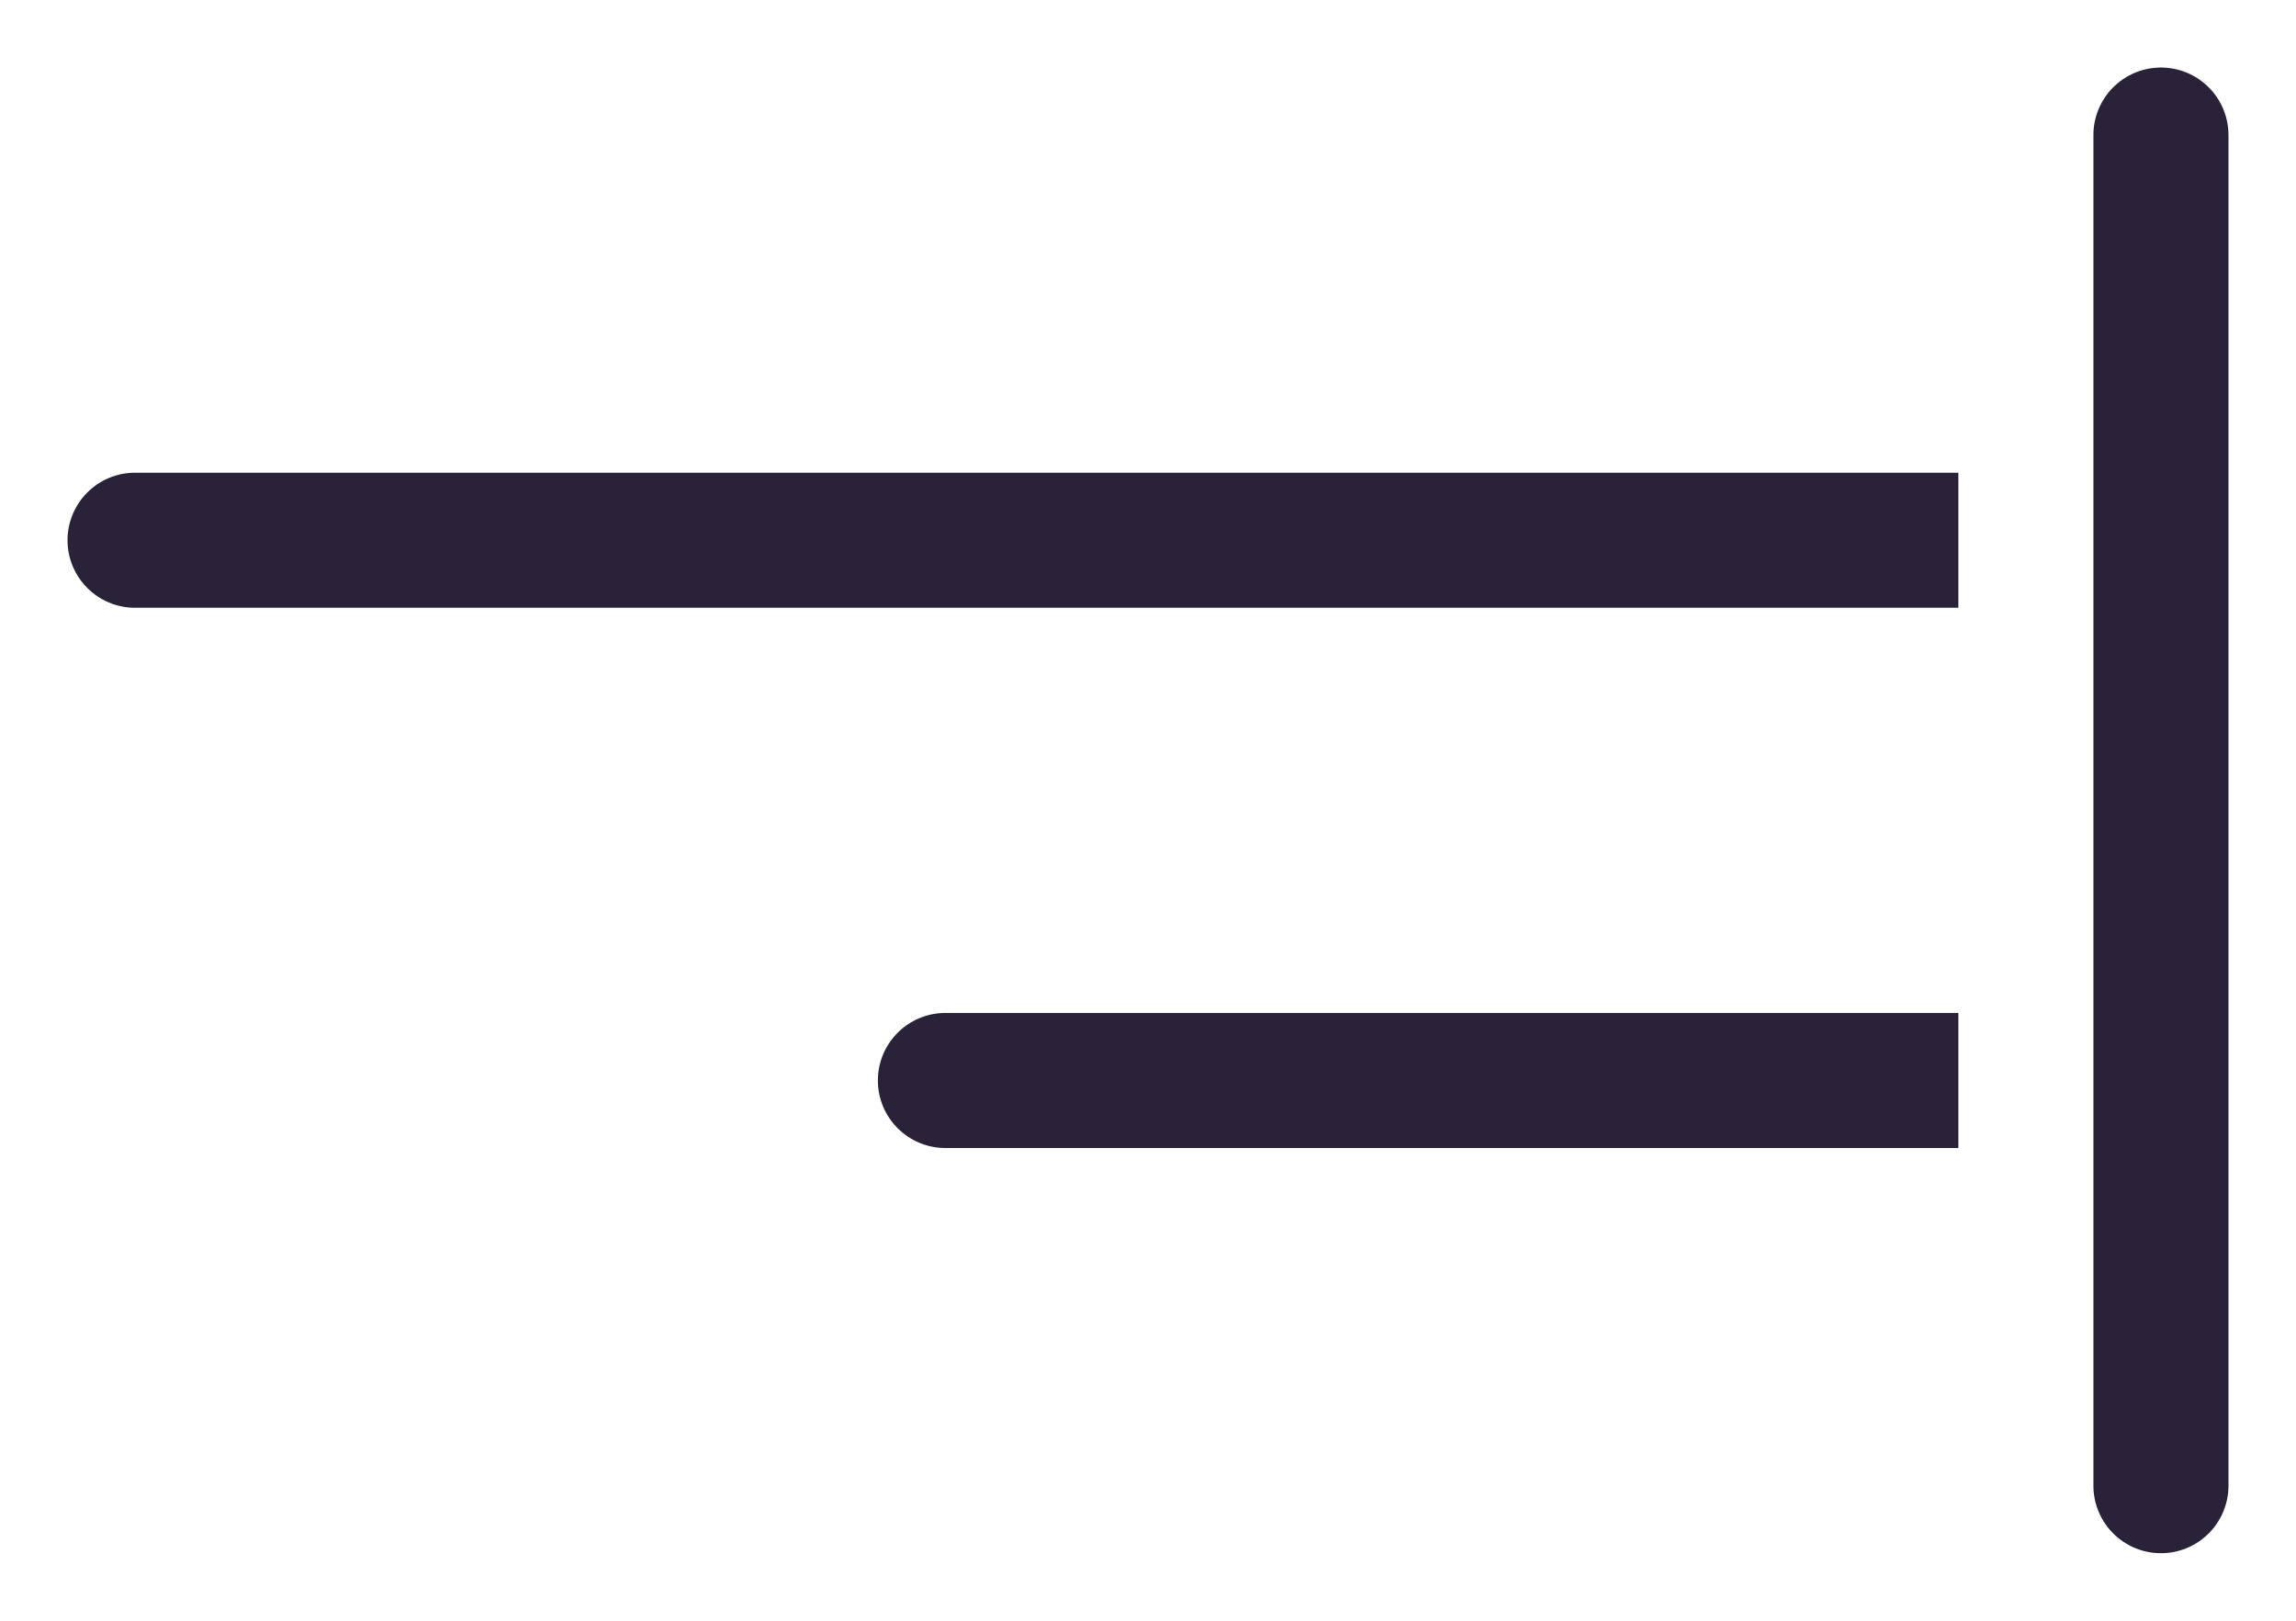
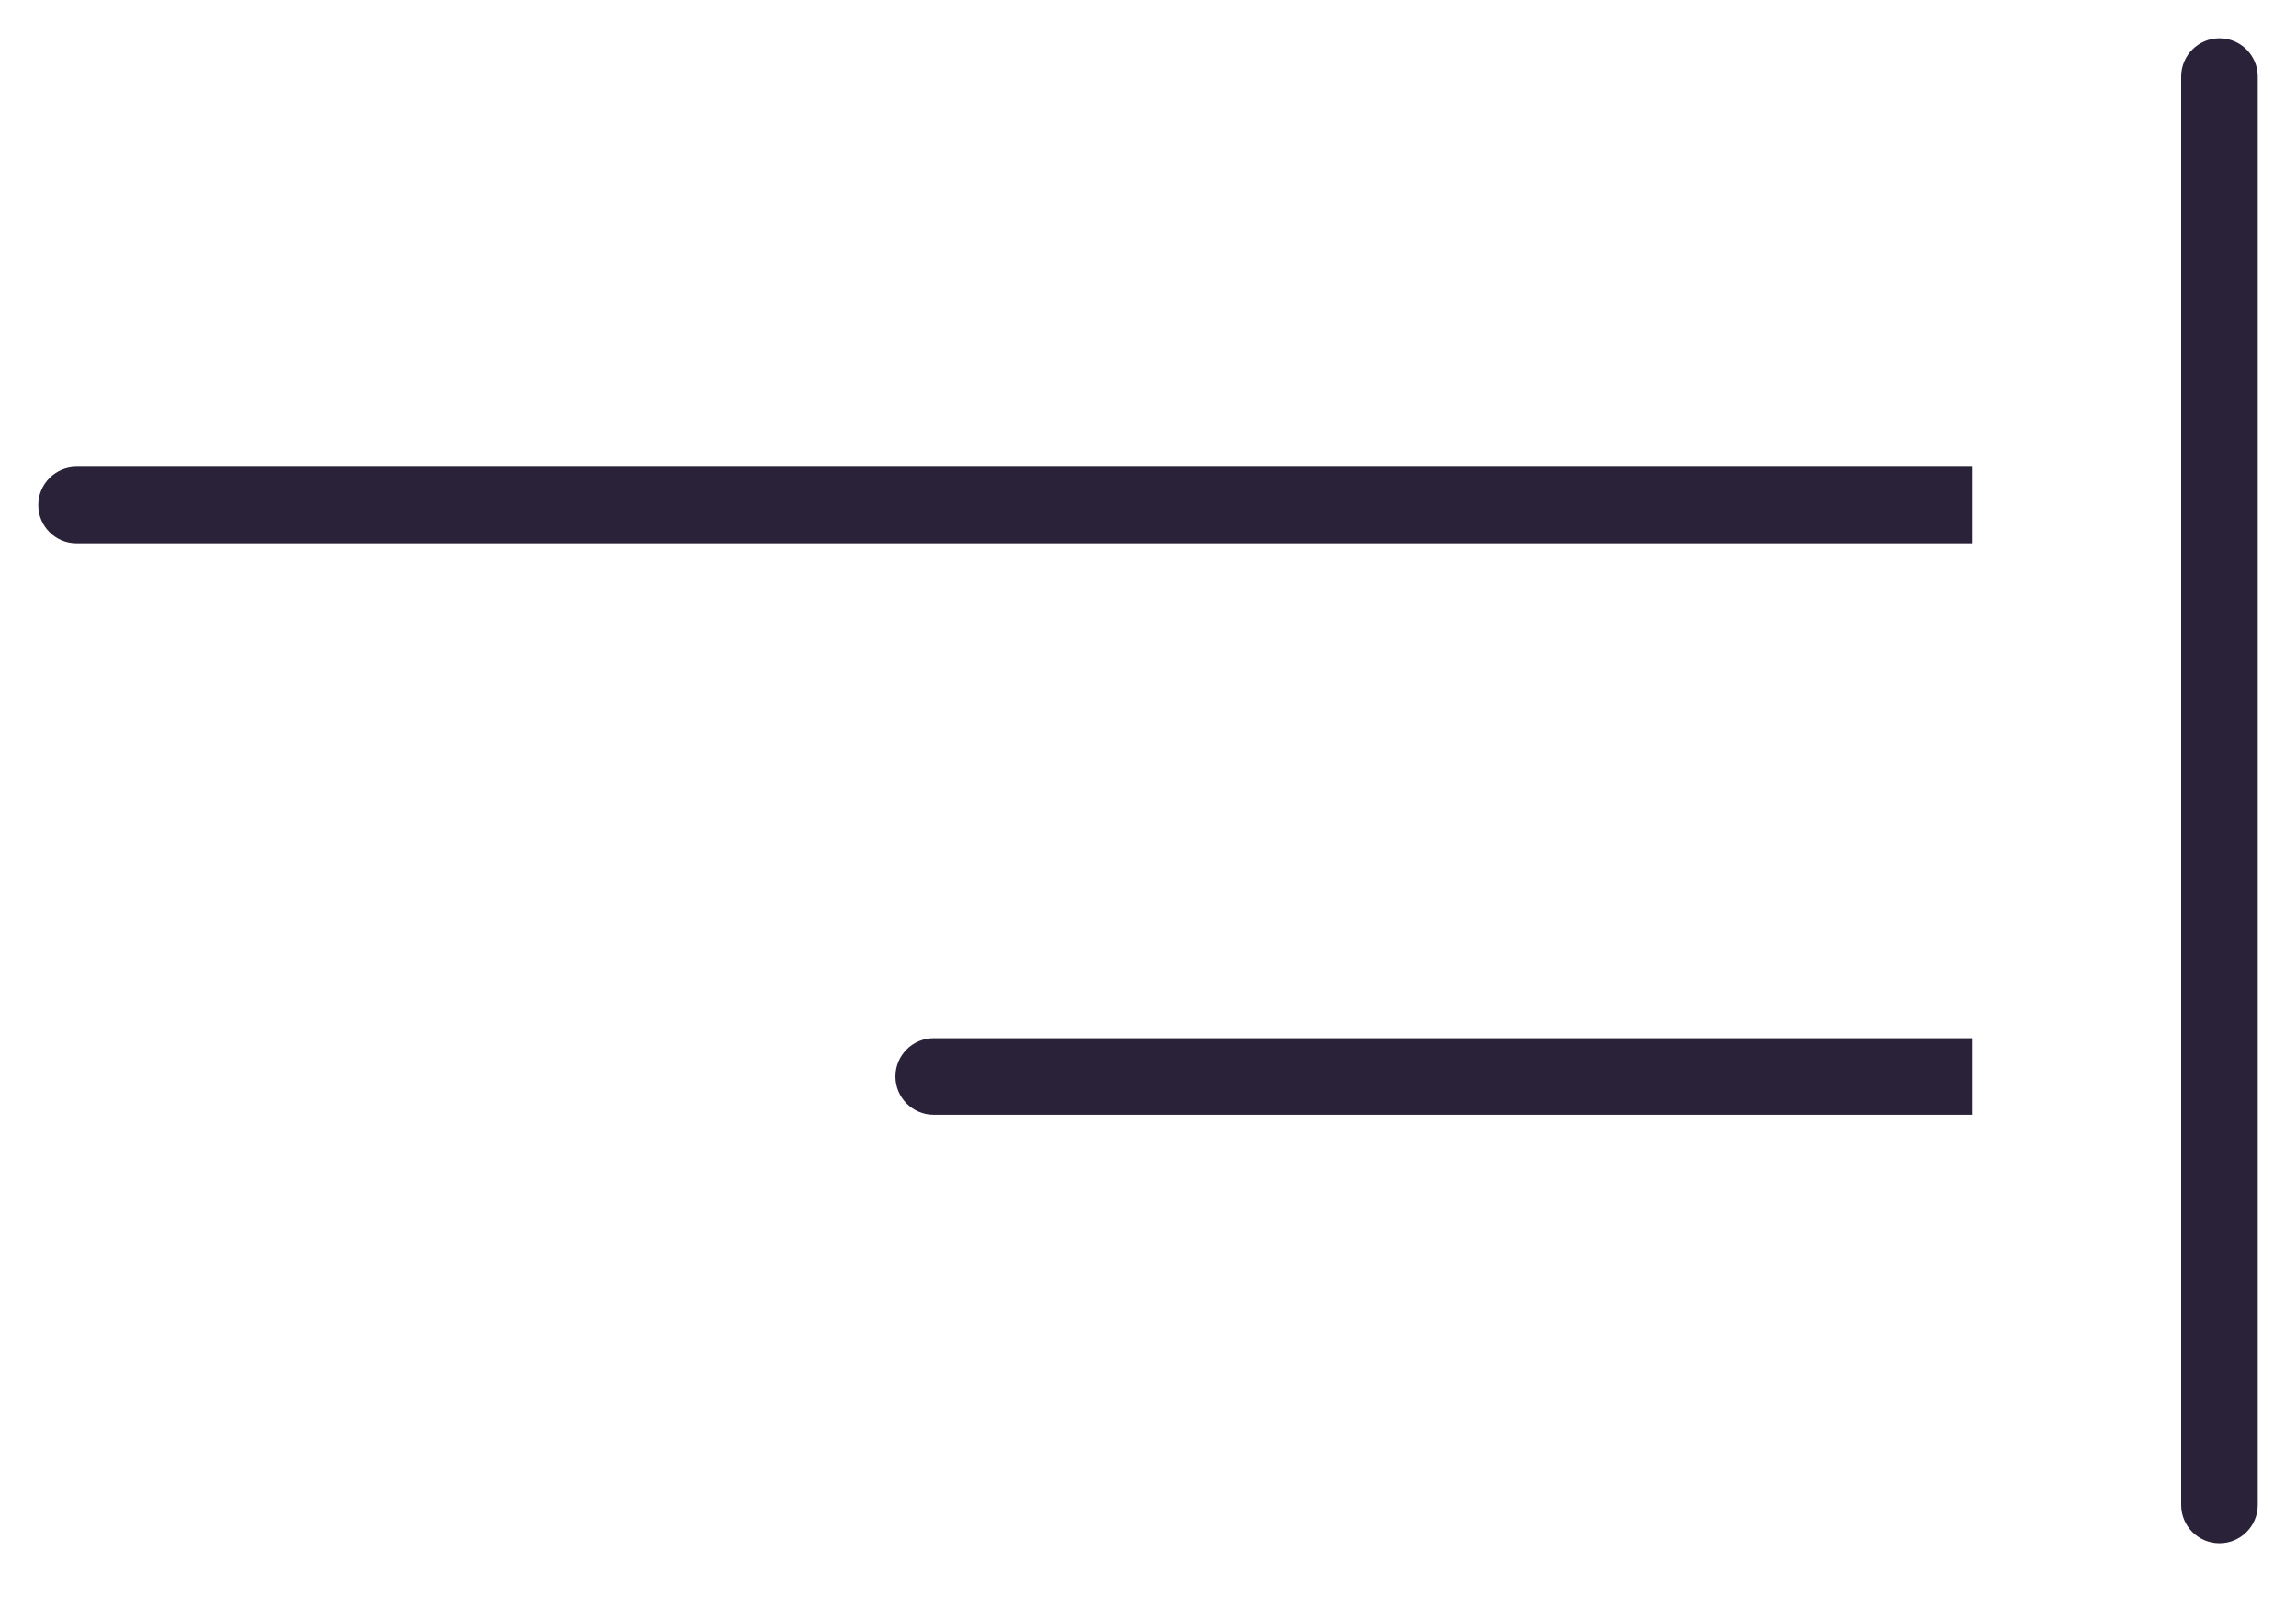
- <svg xmlns="http://www.w3.org/2000/svg" fill="none" viewBox="0 0 17 12">
-   <path fill="#2A2238" d="M14 3.5h.5v1H14v-1Zm-13 1C.724 4.5.5 4.276.5 4s.224-.5.5-.5v1Zm13 0H1v-1h13v1Z" />
-   <path stroke="#2A2238" stroke-linecap="round" d="M16 11V1" />
-   <path fill="#2A2238" d="M14 7.5h.5v1H14v-1Zm-7 1c-.276 0-.5-.224-.5-.5s.224-.5.5-.5v1Zm7 0H7v-1h7v1Z" />
+ <svg xmlns="http://www.w3.org/2000/svg" fill="none" viewBox="0 0 30 21">
+   <path fill="#2A2238" fill-rule="evenodd" d="M29 .5c.276 0 .5.224.5.5v18.667c0 .276-.224.5-.5.5s-.5-.224-.5-.5V1c0-.276.224-.5.5-.5ZM.5 6.6c0-.276.224-.5.5-.5h24.767v1H1c-.276 0-.5-.224-.5-.5Zm11.2 7.467c0-.276.224-.5.5-.5h13.567v1H12.2c-.276 0-.5-.224-.5-.5Z" clip-rule="evenodd" />
</svg>
